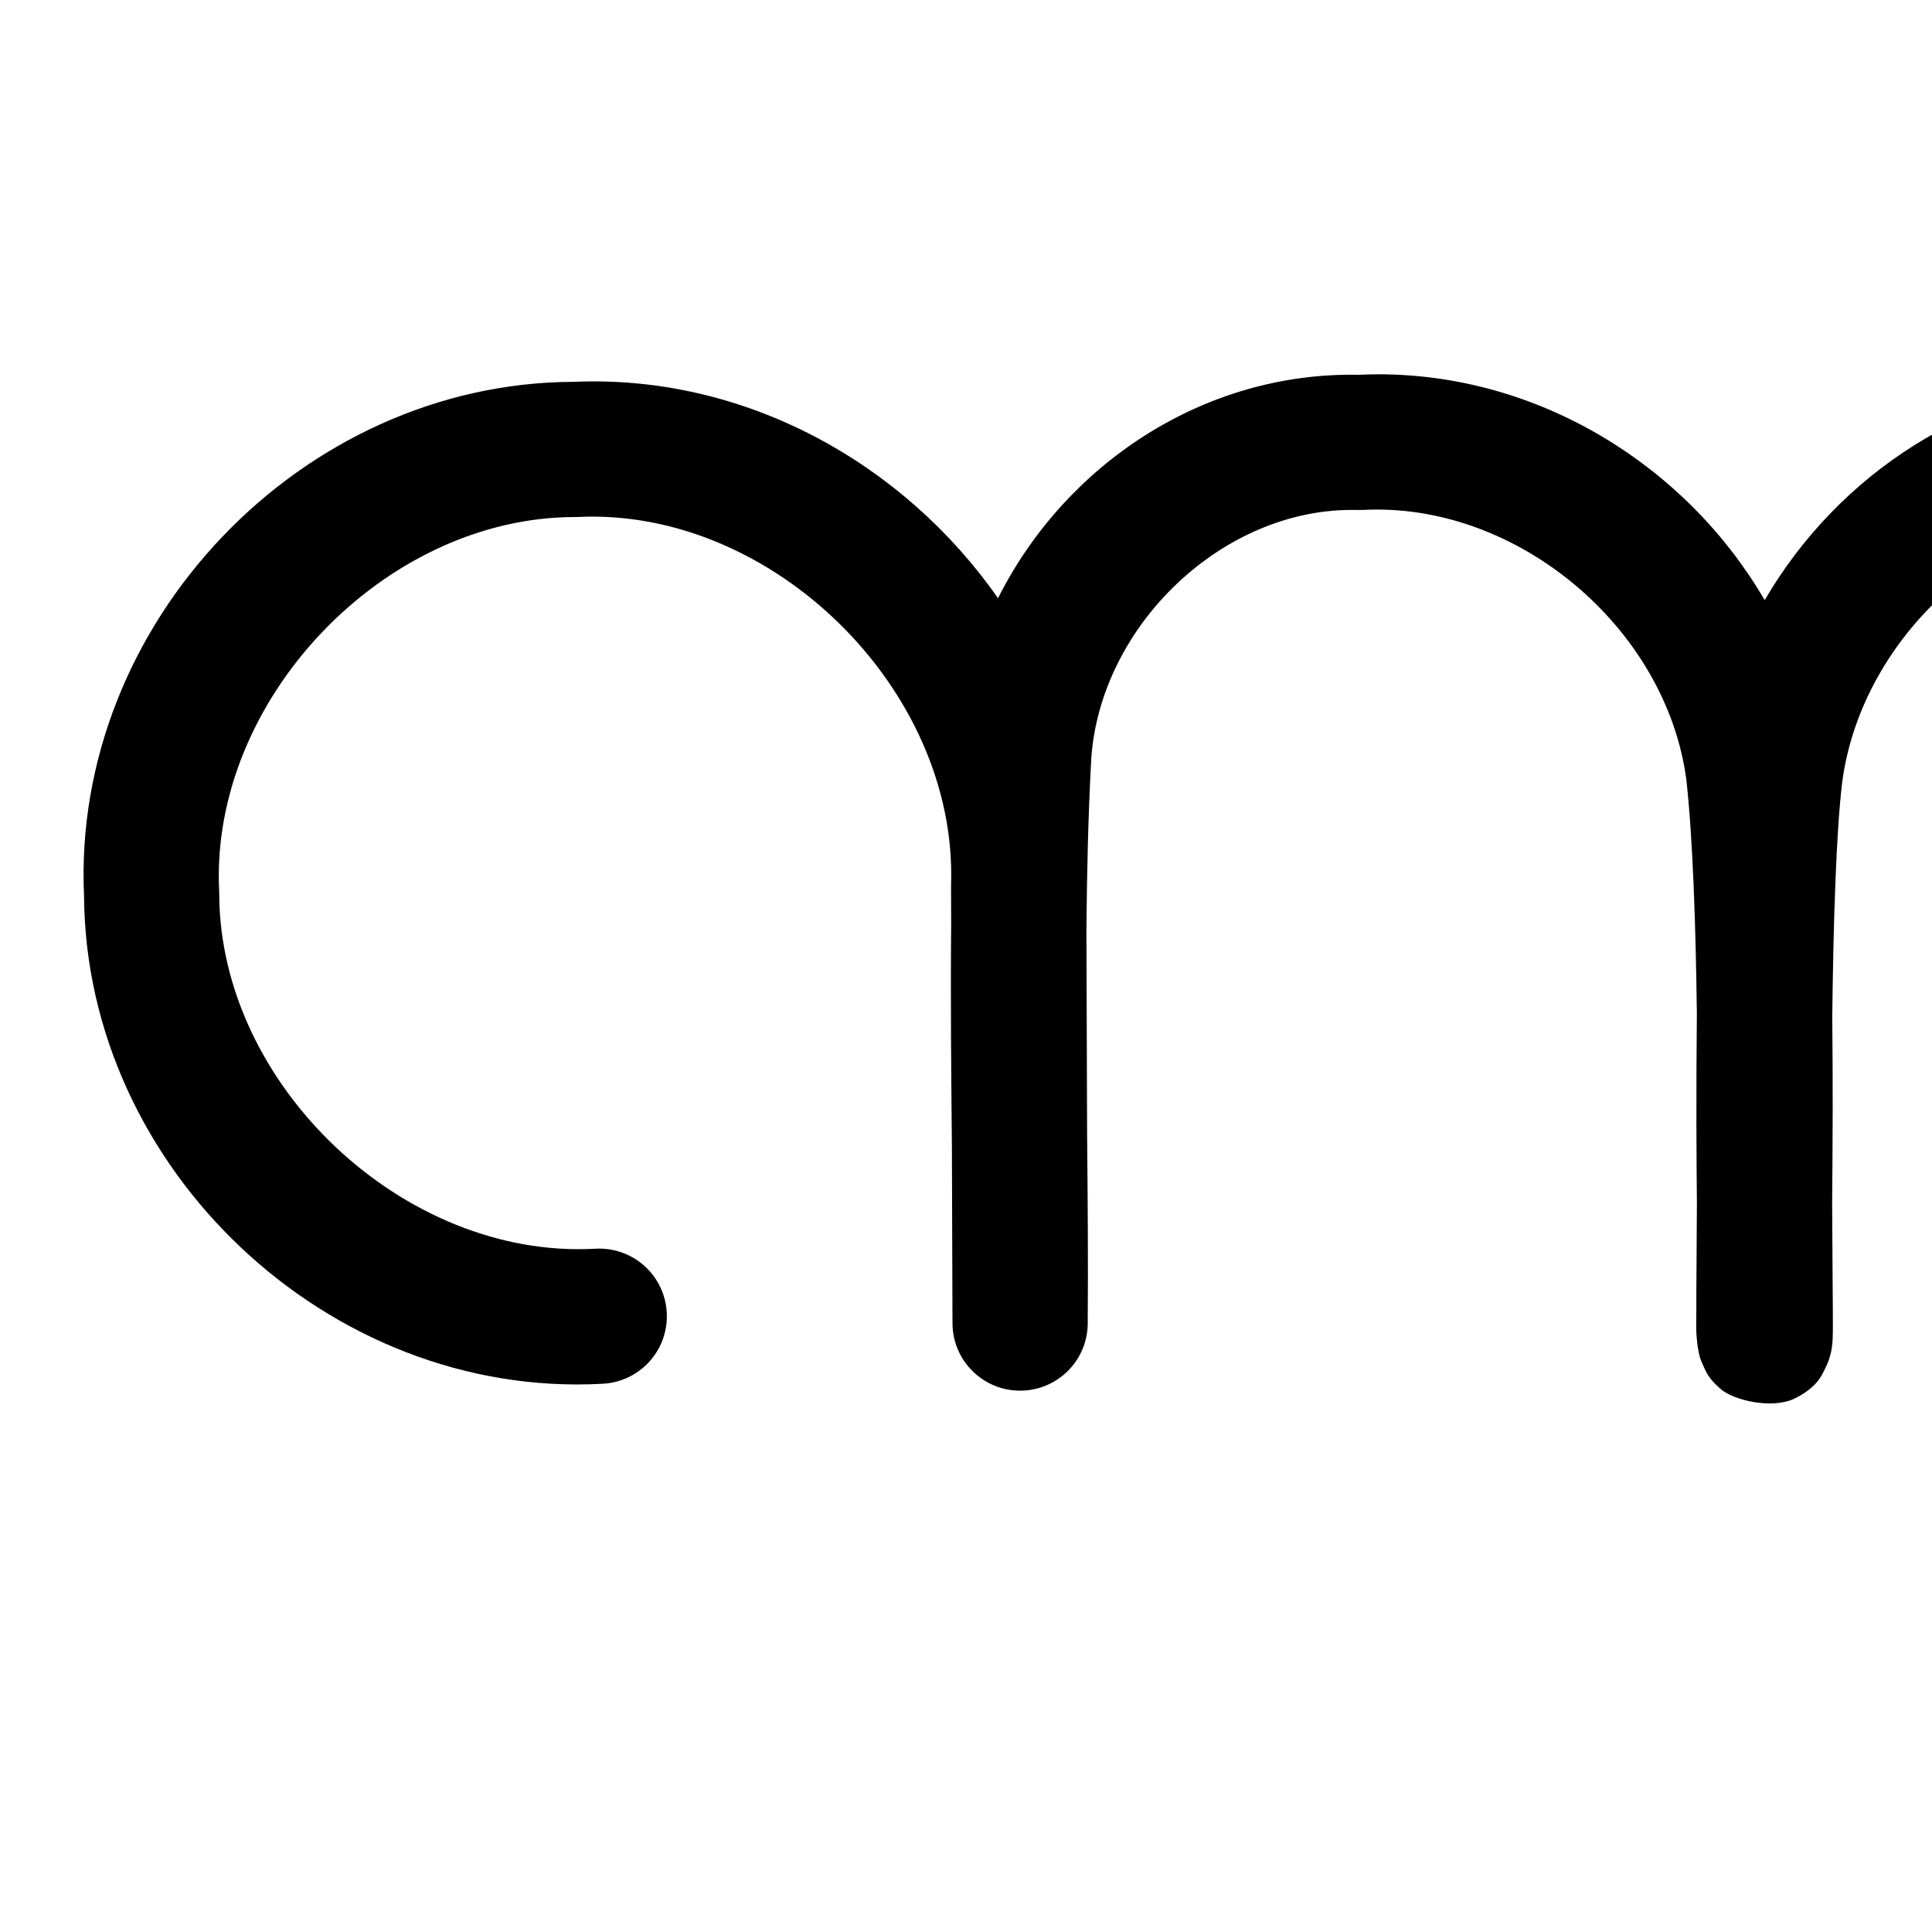
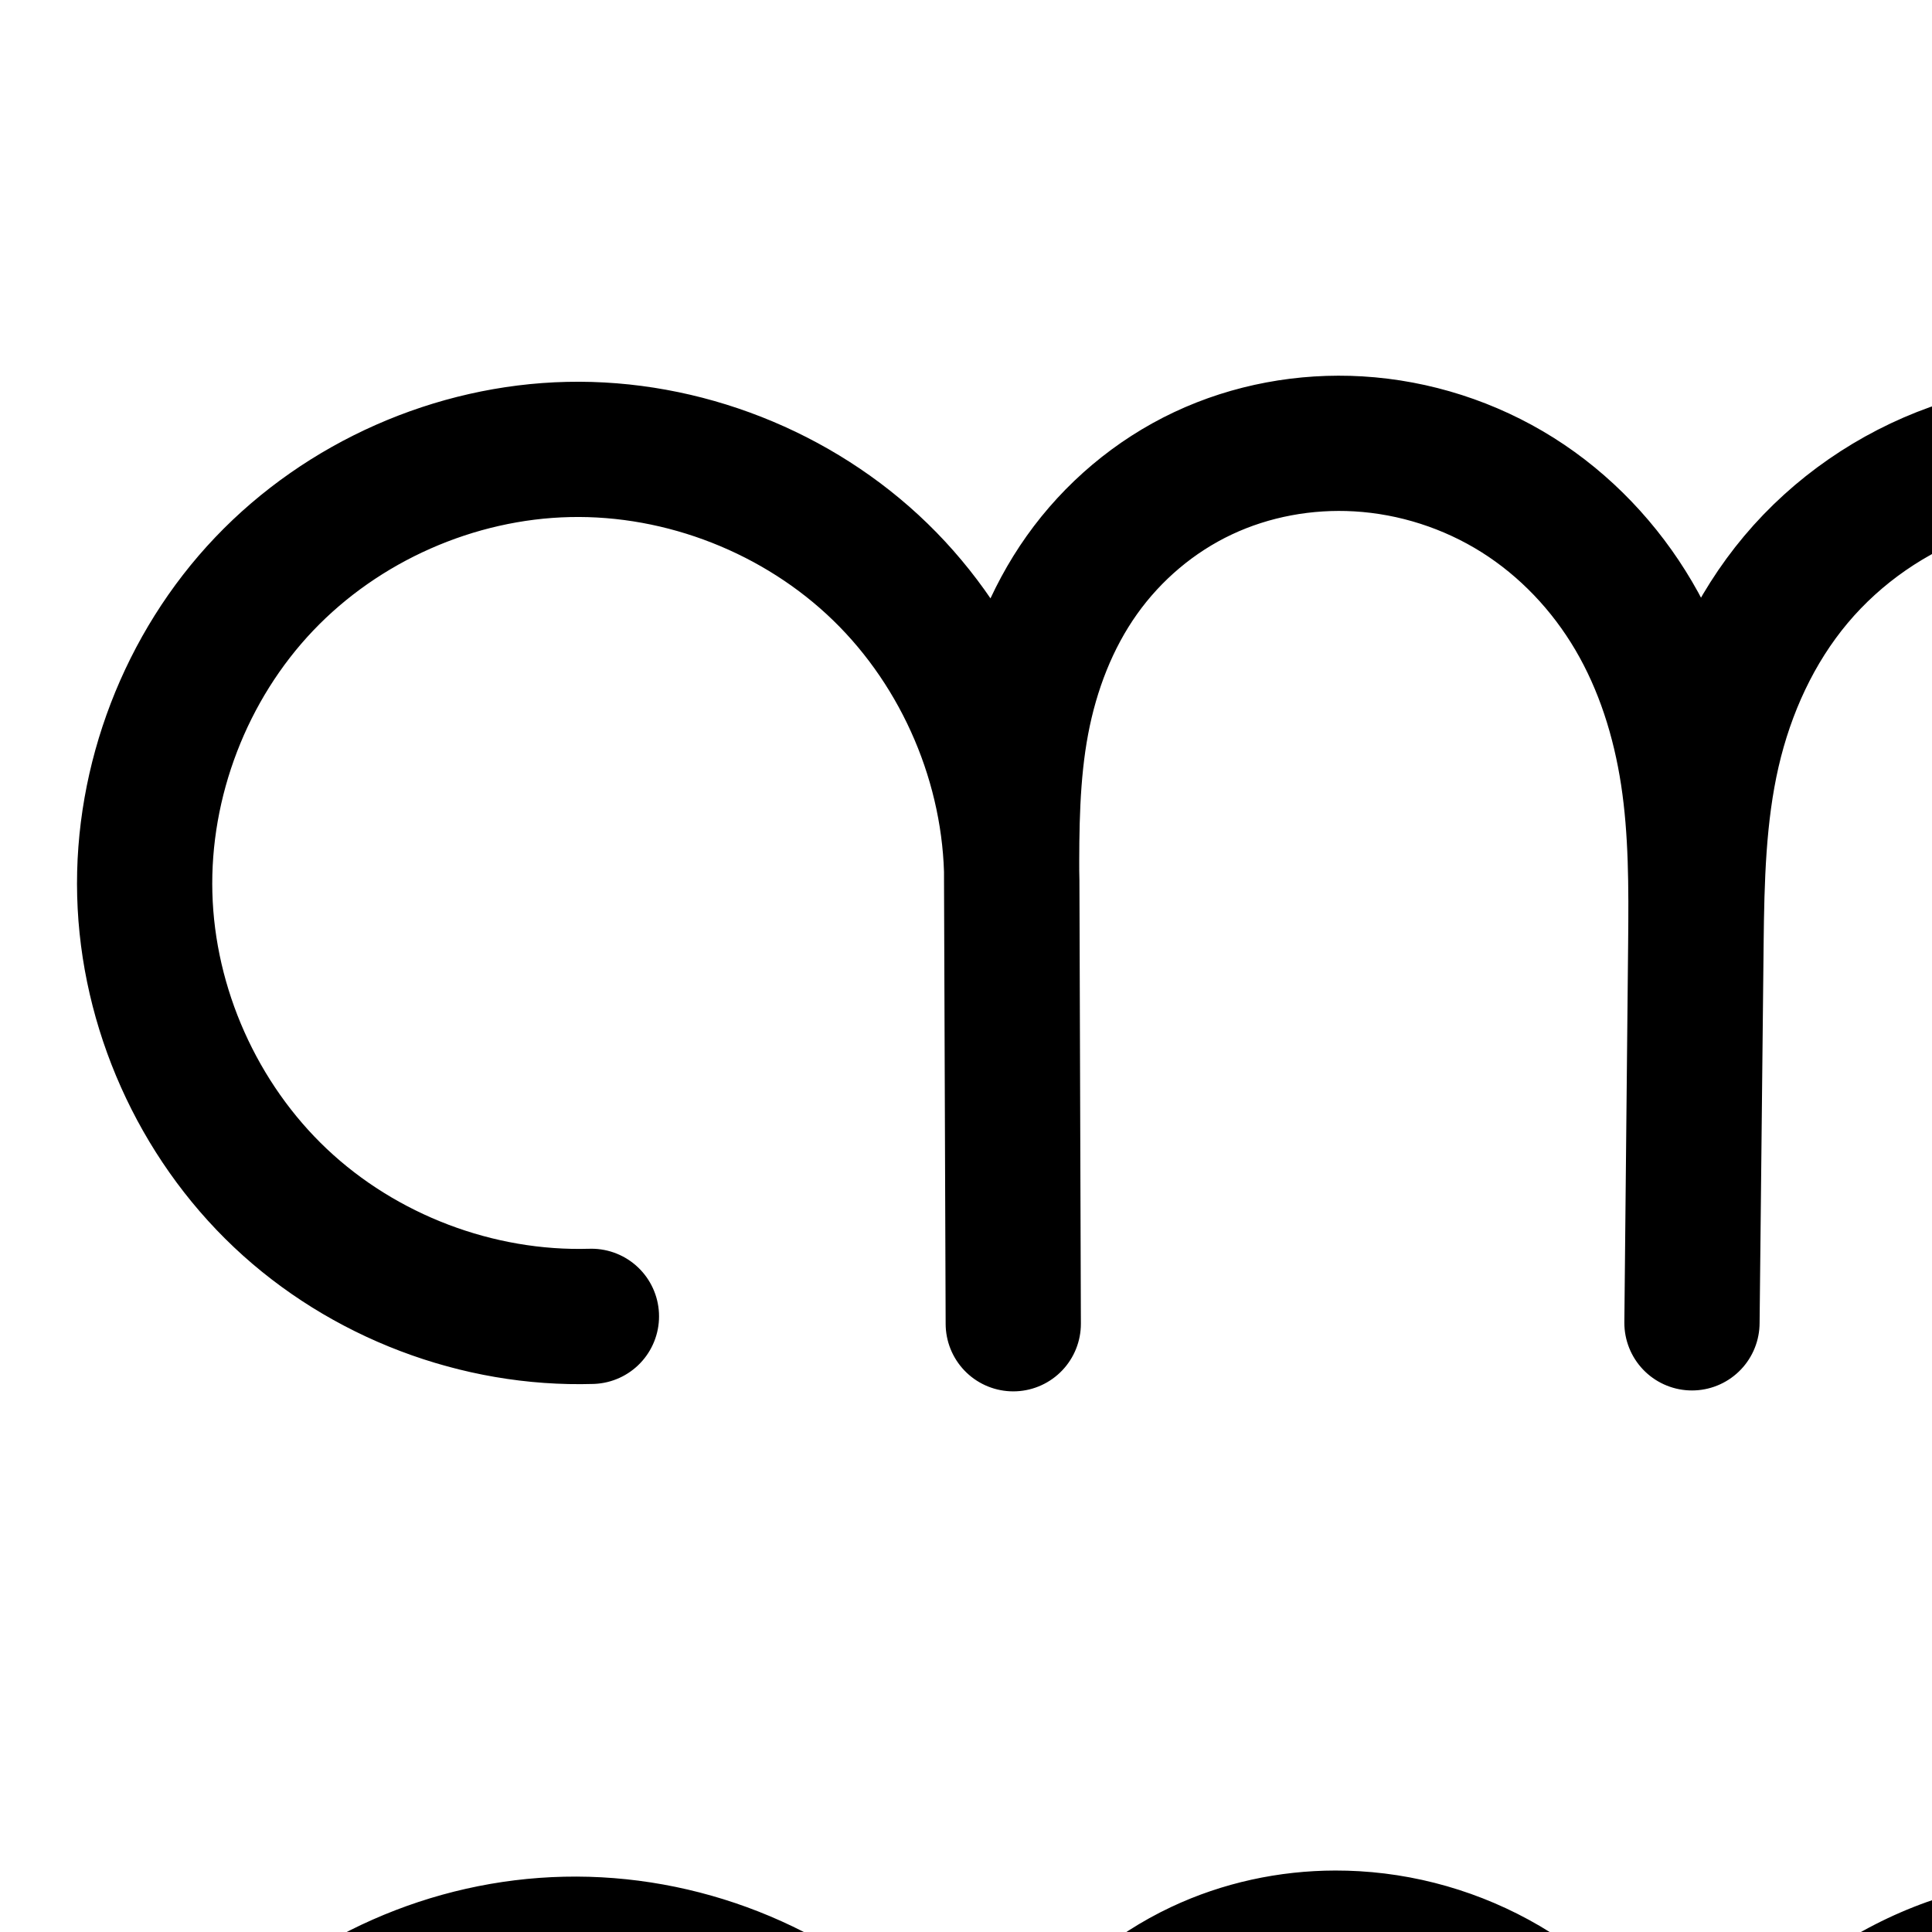
<svg xmlns="http://www.w3.org/2000/svg" version="1.1" width="2000" height="2000" id="svg2992">
  <defs id="defs5498">
    </defs>
  <g transform="translate(0,1000)" id="layer1">
-     <path style="color:#000000;font-style:normal;font-variant:normal;font-weight:normal;font-stretch:normal;font-size:medium;line-height:normal;font-family:sans-serif;text-indent:0;text-align:start;text-decoration:none;text-decoration-line:none;text-decoration-style:solid;text-decoration-color:#000000;letter-spacing:normal;word-spacing:normal;text-transform:none;direction:ltr;block-progression:tb;writing-mode:lr-tb;baseline-shift:baseline;text-anchor:start;white-space:normal;clip-rule:nonzero;display:inline;overflow:visible;visibility:visible;opacity:1;isolation:auto;mix-blend-mode:normal;color-interpolation:sRGB;color-interpolation-filters:linearRGB;solid-color:#000000;solid-opacity:1;fill:#000000;fill-opacity:1;fill-rule:evenodd;stroke:none;stroke-width:140;stroke-linecap:round;stroke-linejoin:round;stroke-miterlimit:4;stroke-dasharray:none;stroke-dashoffset:0;stroke-opacity:1;color-rendering:auto;image-rendering:auto;shape-rendering:auto;text-rendering:auto;enable-background:accumulate" d="m 1426.164,-612.525 c -6.447,0.01 -12.922,0.222 -19.408,0.518 -161.618,-3.274 -304.519,93.646 -373.635,231.271 C 935.781,-520.248 771.65,-612.447 593.877,-604.73 311.768,-603.919 73.96,-354.163 87.002,-72.34 88.855,210.388 340.584,447.699 623.078,432.51 A 70.007,70.007 0 1 0 615.562,292.713 C 417.969,303.337 227.58,123.481 226.953,-74.396 a 70.007,70.007 0 0 0 -0.086,-3.256 C 217.04,-275.287 397.66,-464.948 595.539,-464.777 a 70.007,70.007 0 0 0 3.322,-0.076 c 201.139,-9.382 392.045,178.759 385.691,380.006 a 70.007,70.007 0 0 0 -0.033,2.441 l 0.131,39.34 c -0.736,77.249 0.025,153.946 0.76,230.201 l 0.605,183.363 a 70.007,70.007 0 0 0 139.998,0.318 c 0,-0.261 -10e-5,-0.52 0,-0.781 10e-5,-0.005 0,-0.01 0,-0.016 0.507,-65.71 -0.04,-130.938 -0.648,-195.932 l -0.699,-211.271 c 0.492,-59.343 1.806,-118.371 4.976,-176.973 9.12,-138.508 137.431,-261.738 276.133,-257.902 a 70.007,70.007 0 0 0 5.549,-0.066 c 158.647,-8.203 313.114,121.415 334.34,278.877 6.765,60.851 9.793,151.597 10.924,242.635 -0.367,38.58 -0.524,77.181 -0.475,114.217 0.043,32.13 0.307,53.717 0.506,81.398 -0.15,19.512 -0.225,44.04 -0.352,60.225 -0.165,21.135 -0.277,39 -0.232,52.912 0.044,13.913 -0.758,18.546 1.219,34.26 0.198,1.57 0.251,2.991 1.4,7.969 0.575,2.489 0.596,5.179 5.086,14.596 2.245,4.709 4.496,11.888 17.904,23.275 13.408,11.388 53.182,20.985 76.627,9.273 23.445,-11.712 27.764,-24.303 31.104,-30.85 3.339,-6.547 4.265,-10.119 5.045,-12.887 1.561,-5.535 1.746,-7.726 2.006,-9.588 0.52,-3.725 0.554,-5.133 0.639,-6.547 0.338,-5.655 0.287,-8.754 0.309,-14.131 0.043,-10.754 -0.073,-26.627 -0.246,-47.014 -0.173,-20.368 -0.307,-53.826 -0.506,-81.463 0.241,-31.429 0.543,-59.864 0.565,-97.01 0.018,-31.163 -0.101,-63.525 -0.44,-96.072 1.133,-96.232 4.048,-190.262 10.193,-241.359 18.68,-145.504 150.795,-272.607 297.065,-276.578 a 70.007,70.007 0 0 0 2.998,-0.145 c 167.224,-11.728 325.732,92.513 411.818,237.121 -8.836,-4.213 -17.833,-8.159 -27.092,-11.643 -211.102,-88.991 -462.056,58.917 -487.77,286.158 -36.57,216.698 151.417,424.86 372.971,400.072 120.163,-10.7 216.613,-82.231 275.906,-173.523 59.065,-90.94 85.546,-202.494 71.269,-310.088 -23.563,-313.384 -300.502,-590.015 -625.906,-567.797 -157.506,5.021 -295.436,96.816 -371.412,227.109 -81.355,-139.666 -233.933,-234.065 -400.625,-233.805 z m 1041.74,487.125 c 24.197,0.057 48.17,4.543 70.662,14.201 a 70.007,70.007 0 0 0 3.203,1.283 c 74.847,27.858 132.297,104.534 139.375,184.633 a 70.007,70.007 0 0 0 0.545,4.367 c -8.024,41.543 -23.825,82.172 -46.26,116.715 -40.63,62.557 -98.512,104.117 -171.481,110.41 a 70.007,70.007 0 0 0 -1.99,0.201 C 2339.067,320.559 2220.84,188.659 2242.17,67.488 a 70.007,70.007 0 0 0 0.672,-4.789 c 11.128,-105.444 120.207,-188.348 225.062,-188.1 z" id="path4370-9-3-9-2-8-9" />
-     <path style="fill:none;fill-rule:evenodd;stroke:#000000;stroke-width:140;stroke-linecap:round;stroke-linejoin:round;stroke-miterlimit:4;stroke-dasharray:none;stroke-opacity:1" d="m -2256.273,370.577 c -117.757,3.588 -236.262,-41.458 -321.903,-122.361 -85.641,-80.903 -137.351,-196.655 -140.464,-314.426 -3.113,-117.77 42.41,-236.093 123.657,-321.407 81.247,-85.314 197.208,-136.557 314.99,-139.196 118.743,-2.66 237.83,44.151 322.979,126.955 85.149,82.804 135.265,200.539 135.92,319.31 l 1.516,458.78 -1.682,-458.206 c -0.213,-58.07 0.34,-116.622 12.617,-173.38 12.277,-56.758 36.377,-111.348 73.116,-156.319 36.74,-44.971 85.642,-79.765 139.909,-100.436 54.267,-20.671 113.415,-27.399 171.279,-22.499 59.452,5.035 118.02,22.317 169.834,51.9 51.814,29.583 96.513,71.489 129.456,121.235 32.944,49.745 53.871,106.913 64.613,165.603 10.742,58.69 11.358,118.701 11.37,178.365 l 0.079,392.797 0.175,-392.367 c 0.03,-66.885 0.951,-134.336 15.549,-199.608 14.598,-65.272 43.004,-127.928 86.091,-179.086 43.087,-51.158 100.291,-90.154 163.417,-112.26 63.126,-22.107 131.594,-27.539 197.937,-19.041 105.104,13.463 204.981,61.748 283.007,133.443 78.025,71.695 134.225,166.223 163.053,268.189 29.681,104.982 29.869,221.014 -15.793,320.095 -22.831,49.541 -56.906,94.147 -100.116,127.441 -43.21,33.294 -95.625,55.012 -149.962,59.818 -81.066,7.169 -164.448,-24.862 -220.822,-83.557 -56.374,-58.695 -84.975,-142.664 -77.472,-223.7 6.606,-71.351 40.685,-139.81 93.632,-188.092 52.947,-48.283 124.249,-75.922 195.906,-75.939 71.656,-0.017 142.972,27.587 195.942,75.845 52.97,48.257 87.082,116.7 93.722,188.047" id="path4370-9-3-9-2-8-9-2" />
+     <path style="fill:none;fill-rule:evenodd;stroke:#000000;stroke-width:140;stroke-linecap:round;stroke-linejoin:round;stroke-miterlimit:4;stroke-dasharray:none;stroke-opacity:1" d="M 612.236,362.679 C 494.479,366.267 375.974,321.221 290.333,240.319 204.692,159.416 152.981,43.663 149.868,-74.107 146.755,-191.878 192.279,-310.201 273.526,-395.514 c 81.247,-85.314 197.207,-136.557 314.99,-139.196 118.743,-2.66 237.83,44.151 322.979,126.955 85.149,82.804 135.265,200.539 135.92,319.31 l 1.516,458.78 -1.682,-458.206 c -0.203,-55.168 0.155,-110.693 10.366,-164.908 10.21,-54.215 30.375,-106.941 62.31,-151.926 31.936,-44.985 75.416,-81.779 125.321,-105.297 49.904,-23.518 105.85,-33.744 160.923,-30.502 58.233,3.428 115.502,21.861 164.869,52.937 49.367,31.076 90.577,74.658 120.134,124.949 29.558,50.291 47.388,106.945 56.191,164.611 8.803,57.666 8.662,116.276 8.08,174.607 l -3.921,392.797 4.176,-392.367 c 0.709,-66.651 2.286,-133.837 17.227,-198.795 14.942,-64.958 43.371,-127.28 86.238,-178.322 42.867,-51.041 99.644,-90.163 162.409,-112.598 62.765,-22.435 130.958,-28.375 197.12,-20.282 105.257,12.876 205.355,61.142 283.372,132.962 78.018,71.82 134.01,166.58 162.688,268.67 29.494,104.997 29.646,220.955 -15.975,320.015 -22.811,49.53 -56.848,94.138 -100.022,127.447 -43.174,33.309 -95.557,55.057 -149.873,59.892 -81.073,7.217 -164.483,-24.807 -220.862,-83.514 -56.379,-58.706 -84.963,-142.699 -77.432,-223.744 6.628,-71.335 40.716,-139.771 93.661,-188.036 52.945,-48.265 124.234,-75.892 195.877,-75.91 71.643,-0.017 142.945,27.576 195.913,75.815 52.968,48.24 87.089,116.659 93.751,187.991" id="path4370-9-3-9-2-8-9-2" />
+     <path style="color:#000000;font-style:normal;font-variant:normal;font-weight:normal;font-stretch:normal;font-size:medium;line-height:normal;font-family:sans-serif;text-indent:0;text-align:start;text-decoration:none;text-decoration-line:none;text-decoration-style:solid;text-decoration-color:#000000;letter-spacing:normal;word-spacing:normal;text-transform:none;direction:ltr;block-progression:tb;writing-mode:lr-tb;baseline-shift:baseline;text-anchor:start;white-space:normal;clip-rule:nonzero;display:inline;overflow:visible;visibility:visible;opacity:1;isolation:auto;mix-blend-mode:normal;color-interpolation:sRGB;color-interpolation-filters:linearRGB;solid-color:#000000;solid-opacity:1;fill:#000000;fill-opacity:1;fill-rule:evenodd;stroke:none;stroke-width:140;stroke-linecap:round;stroke-linejoin:round;stroke-miterlimit:4;stroke-dasharray:none;stroke-dashoffset:0;stroke-opacity:1;color-rendering:auto;image-rendering:auto;shape-rendering:auto;text-rendering:auto;enable-background:accumulate" d="m 1382.279,936.363 c -58.253,0.105 -116.485,12.587 -169.926,37.771 -61.189,28.836 -113.691,73.346 -152.559,128.096 -14.609,20.579 -27.029,42.225 -37.475,64.553 -19.047,-27.702 -40.785,-53.643 -65.074,-77.264 C 858.164,993.165 722.07,939.671 583.896,942.766 446.855,945.835 314.316,1004.404 219.783,1103.668 c -94.533,99.264 -146.563,234.503 -142.941,371.531 3.622,137.028 62.726,269.331 162.371,363.463 99.645,94.132 235.091,145.616 372.104,141.441 a 70.007,70.007 0 1 0 -4.264,-139.934 c -98.501,3.001 -200.064,-35.606 -271.701,-103.279 -71.637,-67.673 -115.955,-166.878 -118.559,-265.391 -2.604,-98.513 36.411,-199.92 104.373,-271.283 67.962,-71.363 167.343,-115.279 265.865,-117.486 99.312,-2.224 201.394,37.902 272.609,107.156 70.041,68.113 112.655,166.856 114.566,264.596 0.006,1.763 -0.014,3.607 -0.008,5.361 l 1.682,458.18 0,0.025 a 70.007,70.007 0 0 0 139.998,-0.488 l 0,-0.025 0,-0.229 -1.516,-458.525 a 70.007,70.007 0 0 0 0,-0.154 c -0.01,-1.597 -0.125,-3.187 -0.148,-4.783 -0.127,-52.59 0.777,-101.809 9.139,-146.211 8.636,-45.854 25.558,-89.085 50.6,-124.359 25.004,-35.221 59.462,-64.298 98.082,-82.498 38.734,-18.254 83.293,-26.515 126.969,-23.943 46.226,2.721 92.418,17.577 131.691,42.299 39.259,24.713 72.969,60.16 97.076,101.178 24.152,41.094 39.635,89.217 47.342,139.705 7.718,50.561 7.86,105.368 7.281,163.344 l -3.912,392.076 -0.01,0.676 0,0.045 a 70.007,70.007 0 0 0 139.992,1.443 l 0,-0.045 4.176,-392.322 c 0.703,-66.048 2.63,-128.117 15.449,-183.848 12.786,-55.587 37.001,-107.77 71.623,-148.994 34.62,-41.221 81.289,-73.444 132.367,-91.701 51.321,-18.344 108.749,-23.603 165.059,-16.715 89.639,10.966 176.898,52.783 244.463,114.98 37.429,34.455 69.309,75.438 94.644,120.402 -49.213,-24.15 -103.725,-37.095 -159.191,-37.082 a 70.007,70.007 0 0 0 -0,0 c -89.627,0.022 -176.782,33.796 -243.018,94.178 -66.236,60.381 -107.909,144.048 -116.201,233.291 -9.452,101.729 25.347,204.468 96.643,278.707 71.461,74.412 174.043,113.966 277.557,104.752 68.822,-6.126 133.238,-33.16 186.426,-74.195 53.017,-40.903 93.646,-94.531 120.844,-153.588 54.328,-117.966 52.892,-250.372 19.787,-368.227 -32.043,-114.072 -94.358,-219.944 -182.67,-301.24 -88.47,-81.442 -201.408,-136.157 -322.283,-150.943 -76.013,-9.299 -154.97,-2.676 -229.18,23.85 -74.453,26.613 -141.336,72.632 -192.451,133.494 -16.939,20.169 -31.662,41.702 -44.65,64.064 -3.042,-5.714 -6.087,-11.427 -9.389,-17.045 -35.007,-59.563 -83.716,-111.282 -143.191,-148.721 -59.461,-37.43 -127.805,-59.441 -198.045,-63.576 -8.309,-0.489 -16.631,-0.726 -24.953,-0.711 z m 1004.811,485.91 c 53.658,-0.013 109.091,21.439 148.762,57.568 39.671,36.13 66.199,89.323 71.189,142.748 a 70.007,70.007 0 0 0 0.059,0.451 c -4.728,29.375 -12.902,57.638 -24.957,83.814 -18.423,40.003 -45.868,75.591 -79.199,101.307 -33.161,25.584 -73.511,42.046 -113.32,45.59 -58.633,5.219 -122.872,-19.274 -164.168,-62.275 -41.462,-43.174 -63.829,-108.421 -58.221,-168.781 4.964,-53.428 31.465,-106.632 71.119,-142.781 39.654,-36.149 95.078,-57.628 148.736,-57.641 z" id="path4370-9-3-9-2-8-9-2-1" />
  </g>
</svg>
